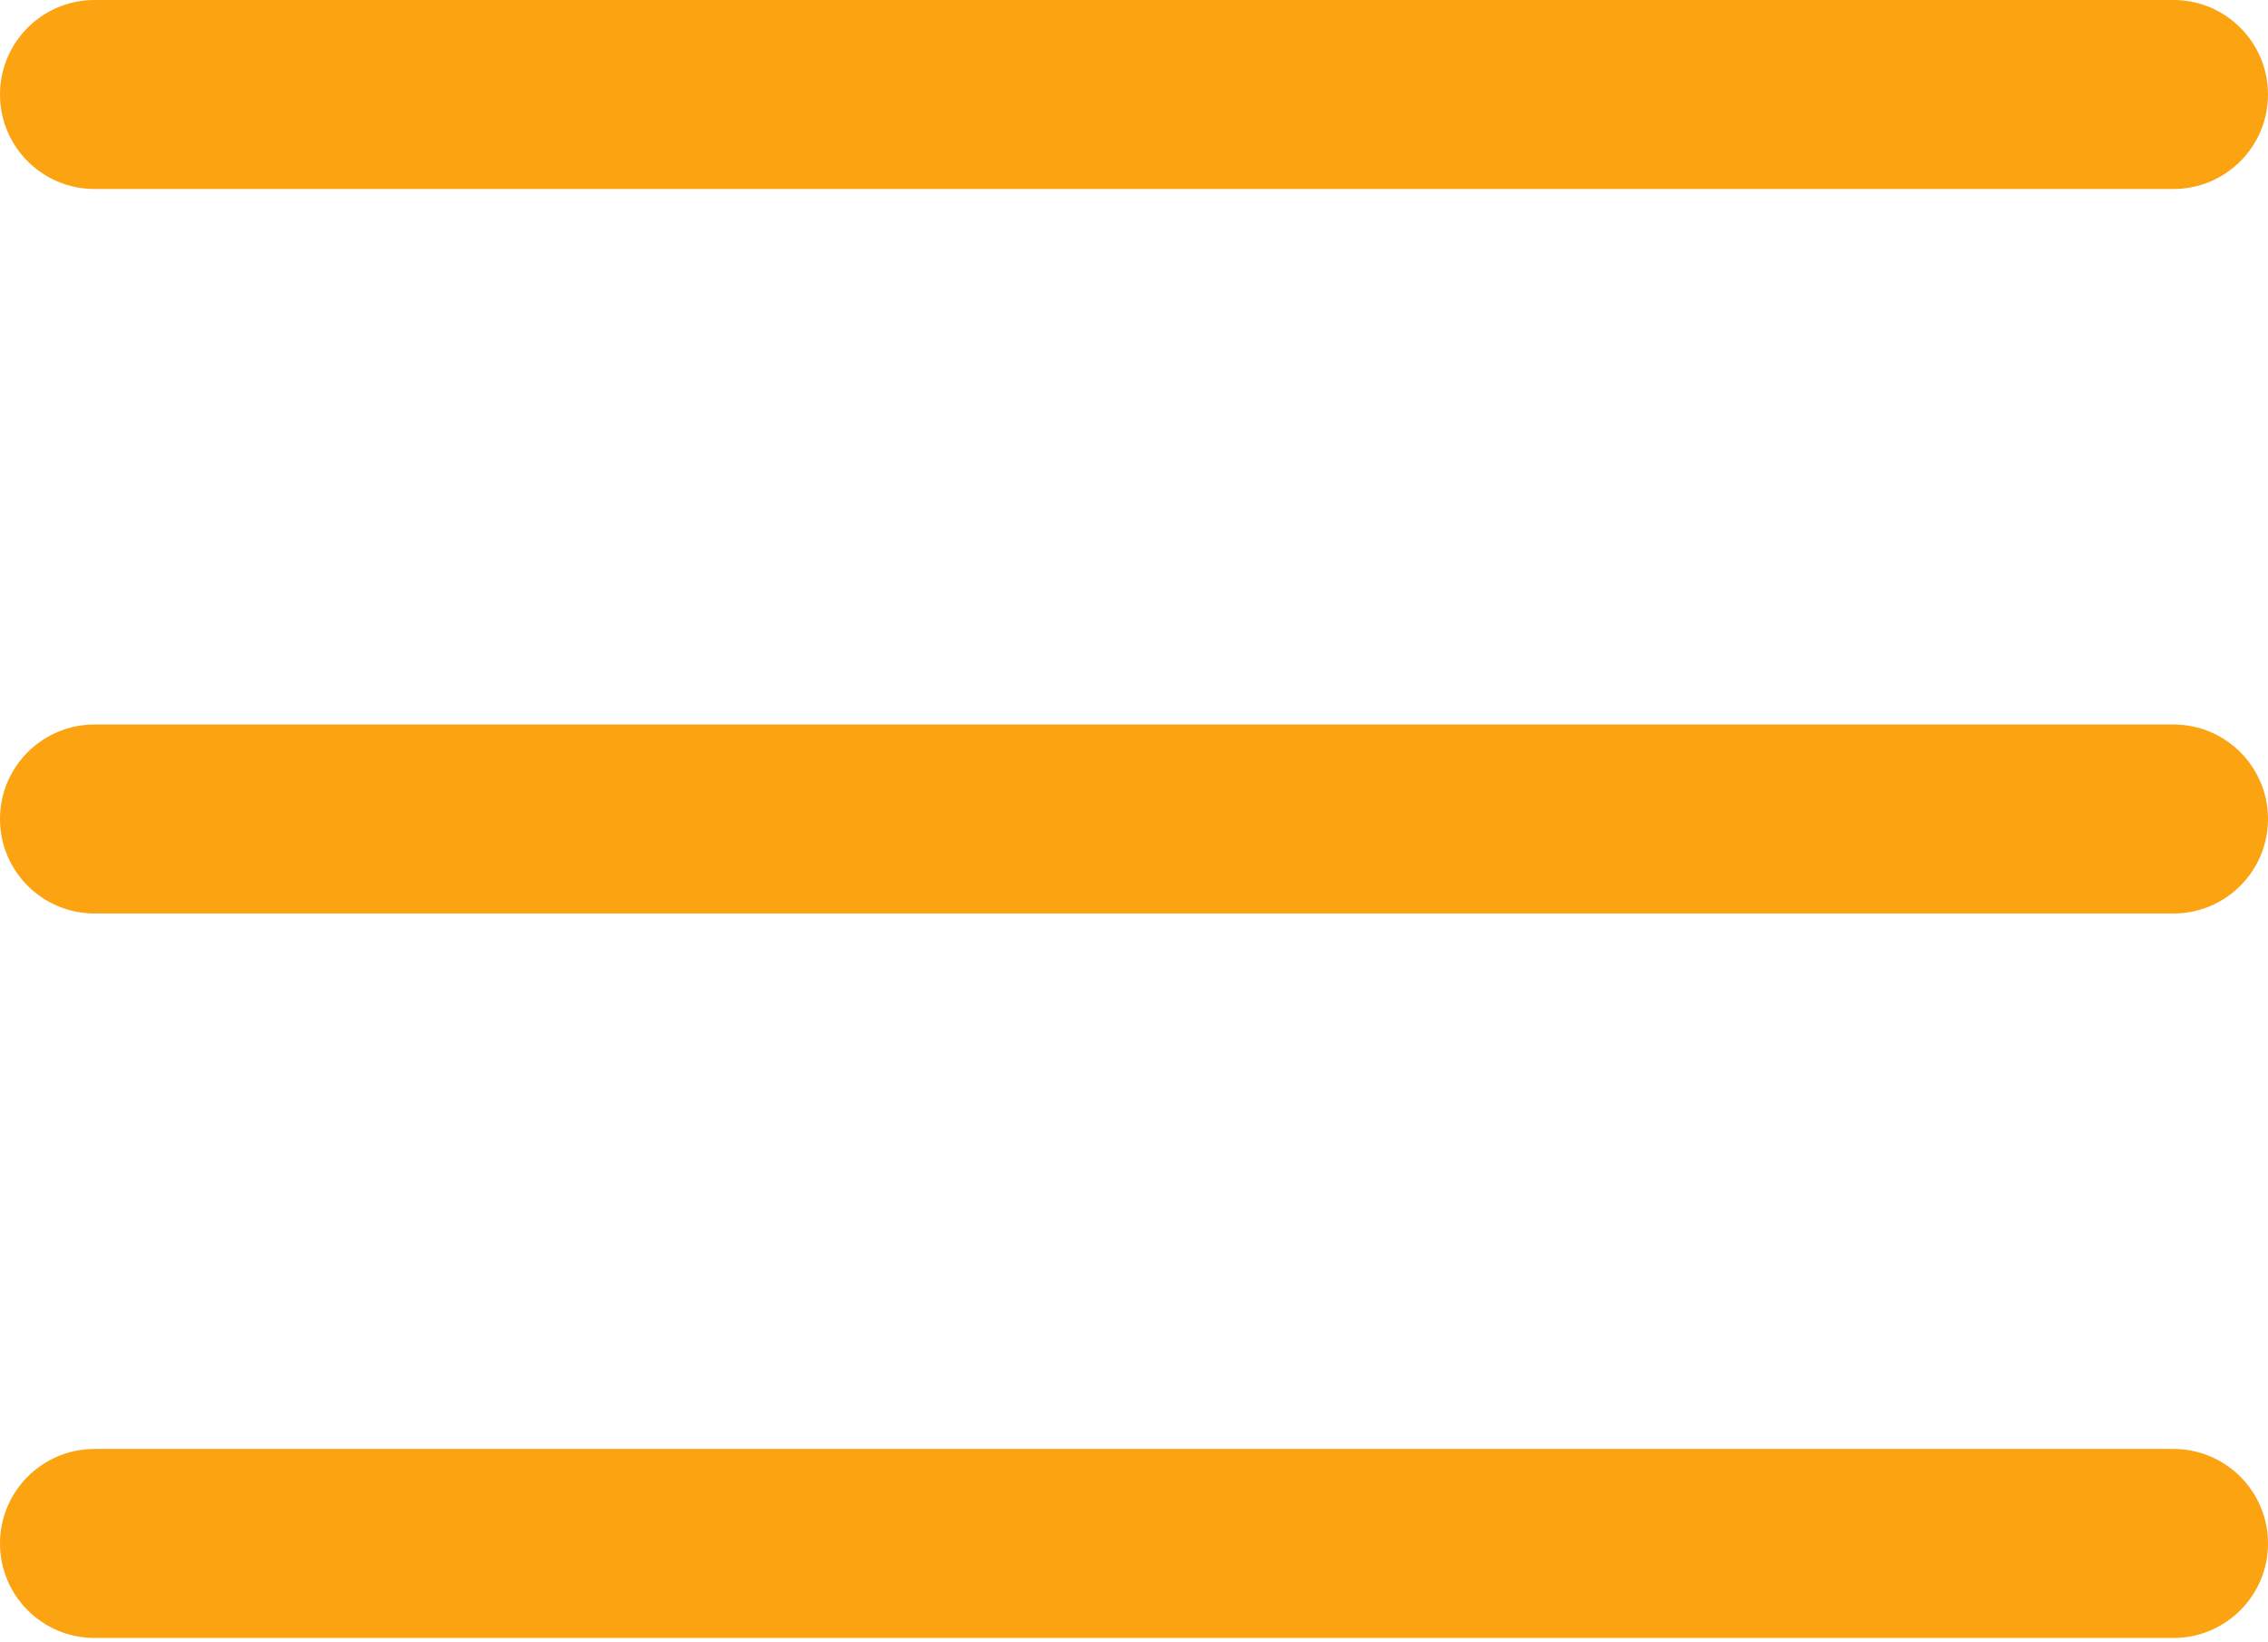
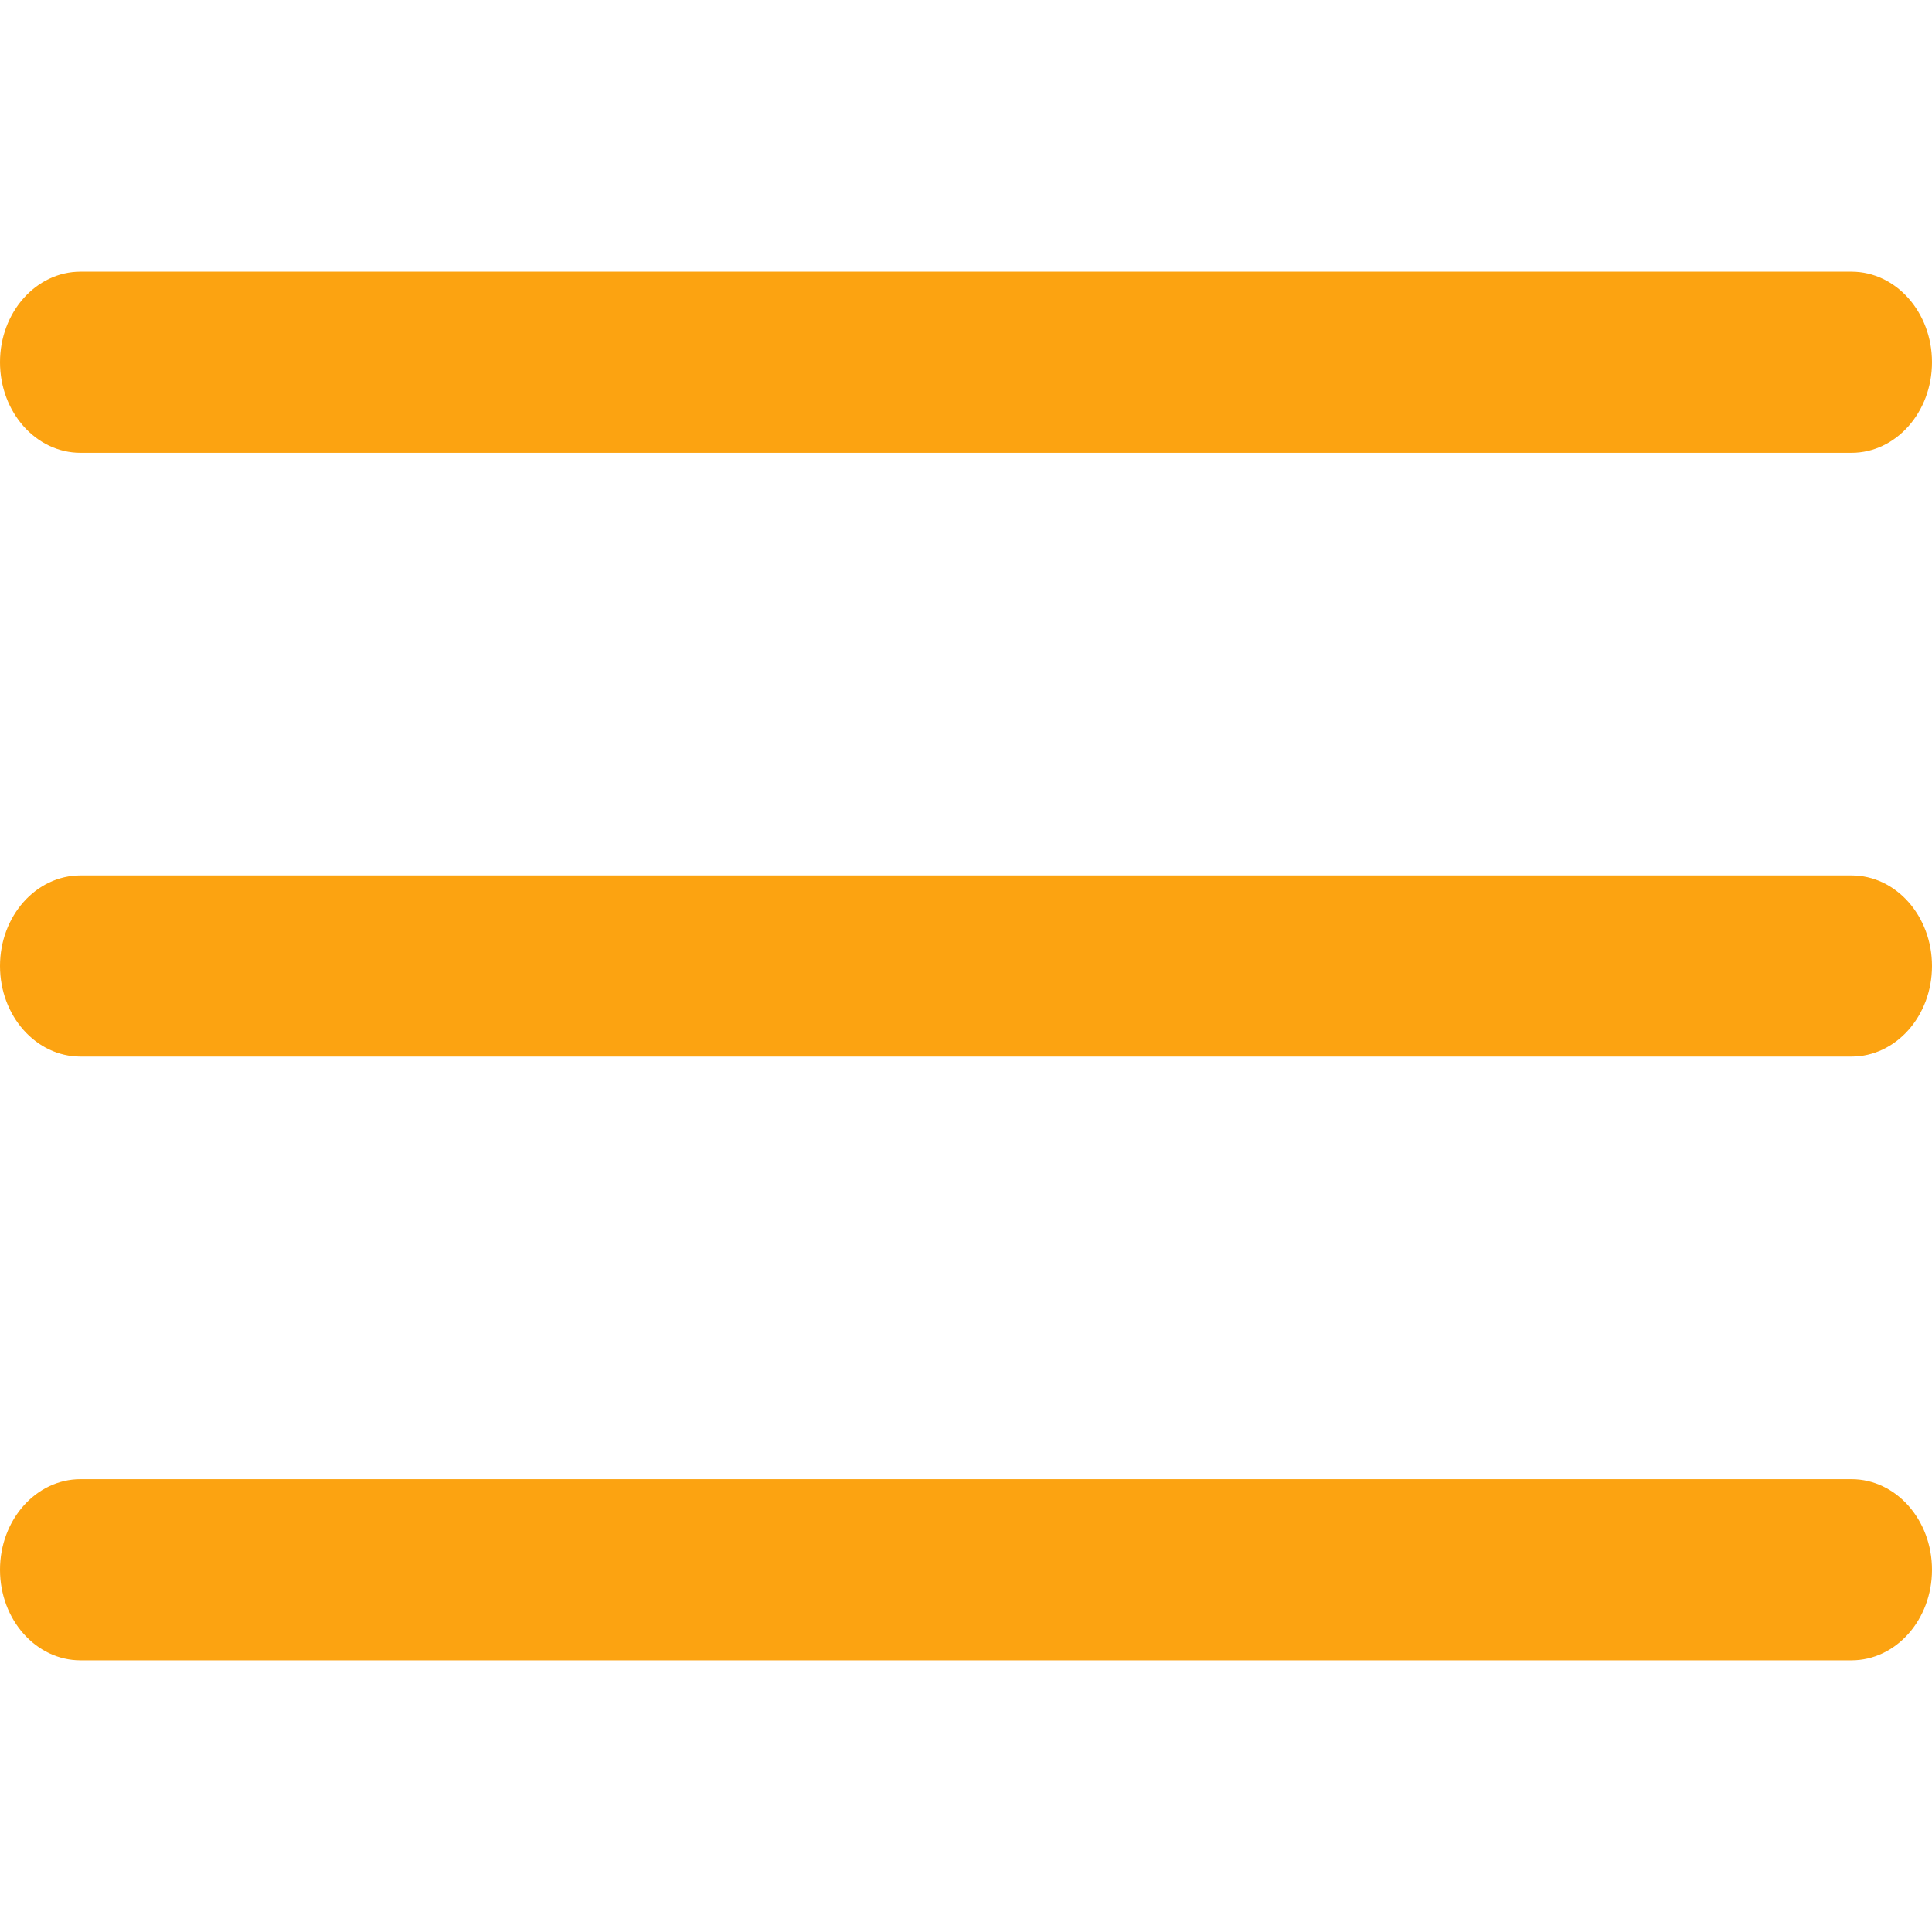
- <svg xmlns="http://www.w3.org/2000/svg" width="384px" height="278px" viewBox="0 0 384 278" version="1.1">
-   <g id="Page-1" stroke="none" stroke-width="1" fill="none" fill-rule="evenodd">
-     <g id="menu" fill="#FCA311" fill-rule="nonzero">
-       <path d="M368,154.668 L16,154.668 C7.168,154.668 0,147.5 0,138.668 C0,129.836 7.168,122.668 16,122.668 L368,122.668 C376.832,122.668 384,129.836 384,138.668 C384,147.5 376.832,154.668 368,154.668 Z" id="Path" />
-       <path d="M368,32 L16,32 C7.168,32 0,24.832 0,16 C0,7.168 7.168,0 16,0 L368,0 C376.832,0 384,7.168 384,16 C384,24.832 376.832,32 368,32 Z" id="Path" />
-       <path d="M368,277.332 L16,277.332 C7.168,277.332 0,270.164 0,261.332 C0,252.5 7.168,245.332 16,245.332 L368,245.332 C376.832,245.332 384,252.5 384,261.332 C384,270.164 376.832,277.332 368,277.332 Z" id="Path" />
+ <svg xmlns="http://www.w3.org/2000/svg" width="32px" height="32px" viewBox="0 0 32 32" version="1.1">
+   <g id="Artboard" stroke="none" stroke-width="1" fill="none" fill-rule="evenodd">
+     <g id="menu.orange" transform="translate(0, -0.5)">
+       <rect id="Rectangle" x="0" y="0.5" width="32" height="32" />
+       <path d="M30.667,18 L1.333,18 C0.597,18 0,17.328 0,16.5 C0,15.672 0.597,15 1.333,15 L30.667,15 C31.403,15 32,15.672 32,16.5 C32,17.328 31.403,18 30.667,18 Z" id="Path" fill="#FCA311" fill-rule="nonzero" />
+       <path d="M30.667,8 L1.333,8 C0.597,8 0,7.328 0,6.5 C0,5.672 0.597,5 1.333,5 L30.667,5 C31.403,5 32,5.672 32,6.5 C32,7.328 31.403,8 30.667,8 Z" id="Path" fill="#FCA311" fill-rule="nonzero" />
+       <path d="M30.667,28 L1.333,28 C0.597,28 0,27.328 0,26.5 C0,25.672 0.597,25 1.333,25 L30.667,25 C31.403,25 32,25.672 32,26.5 C32,27.328 31.403,28 30.667,28 Z" id="Path" fill="#FCA311" fill-rule="nonzero" />
    </g>
  </g>
</svg>
